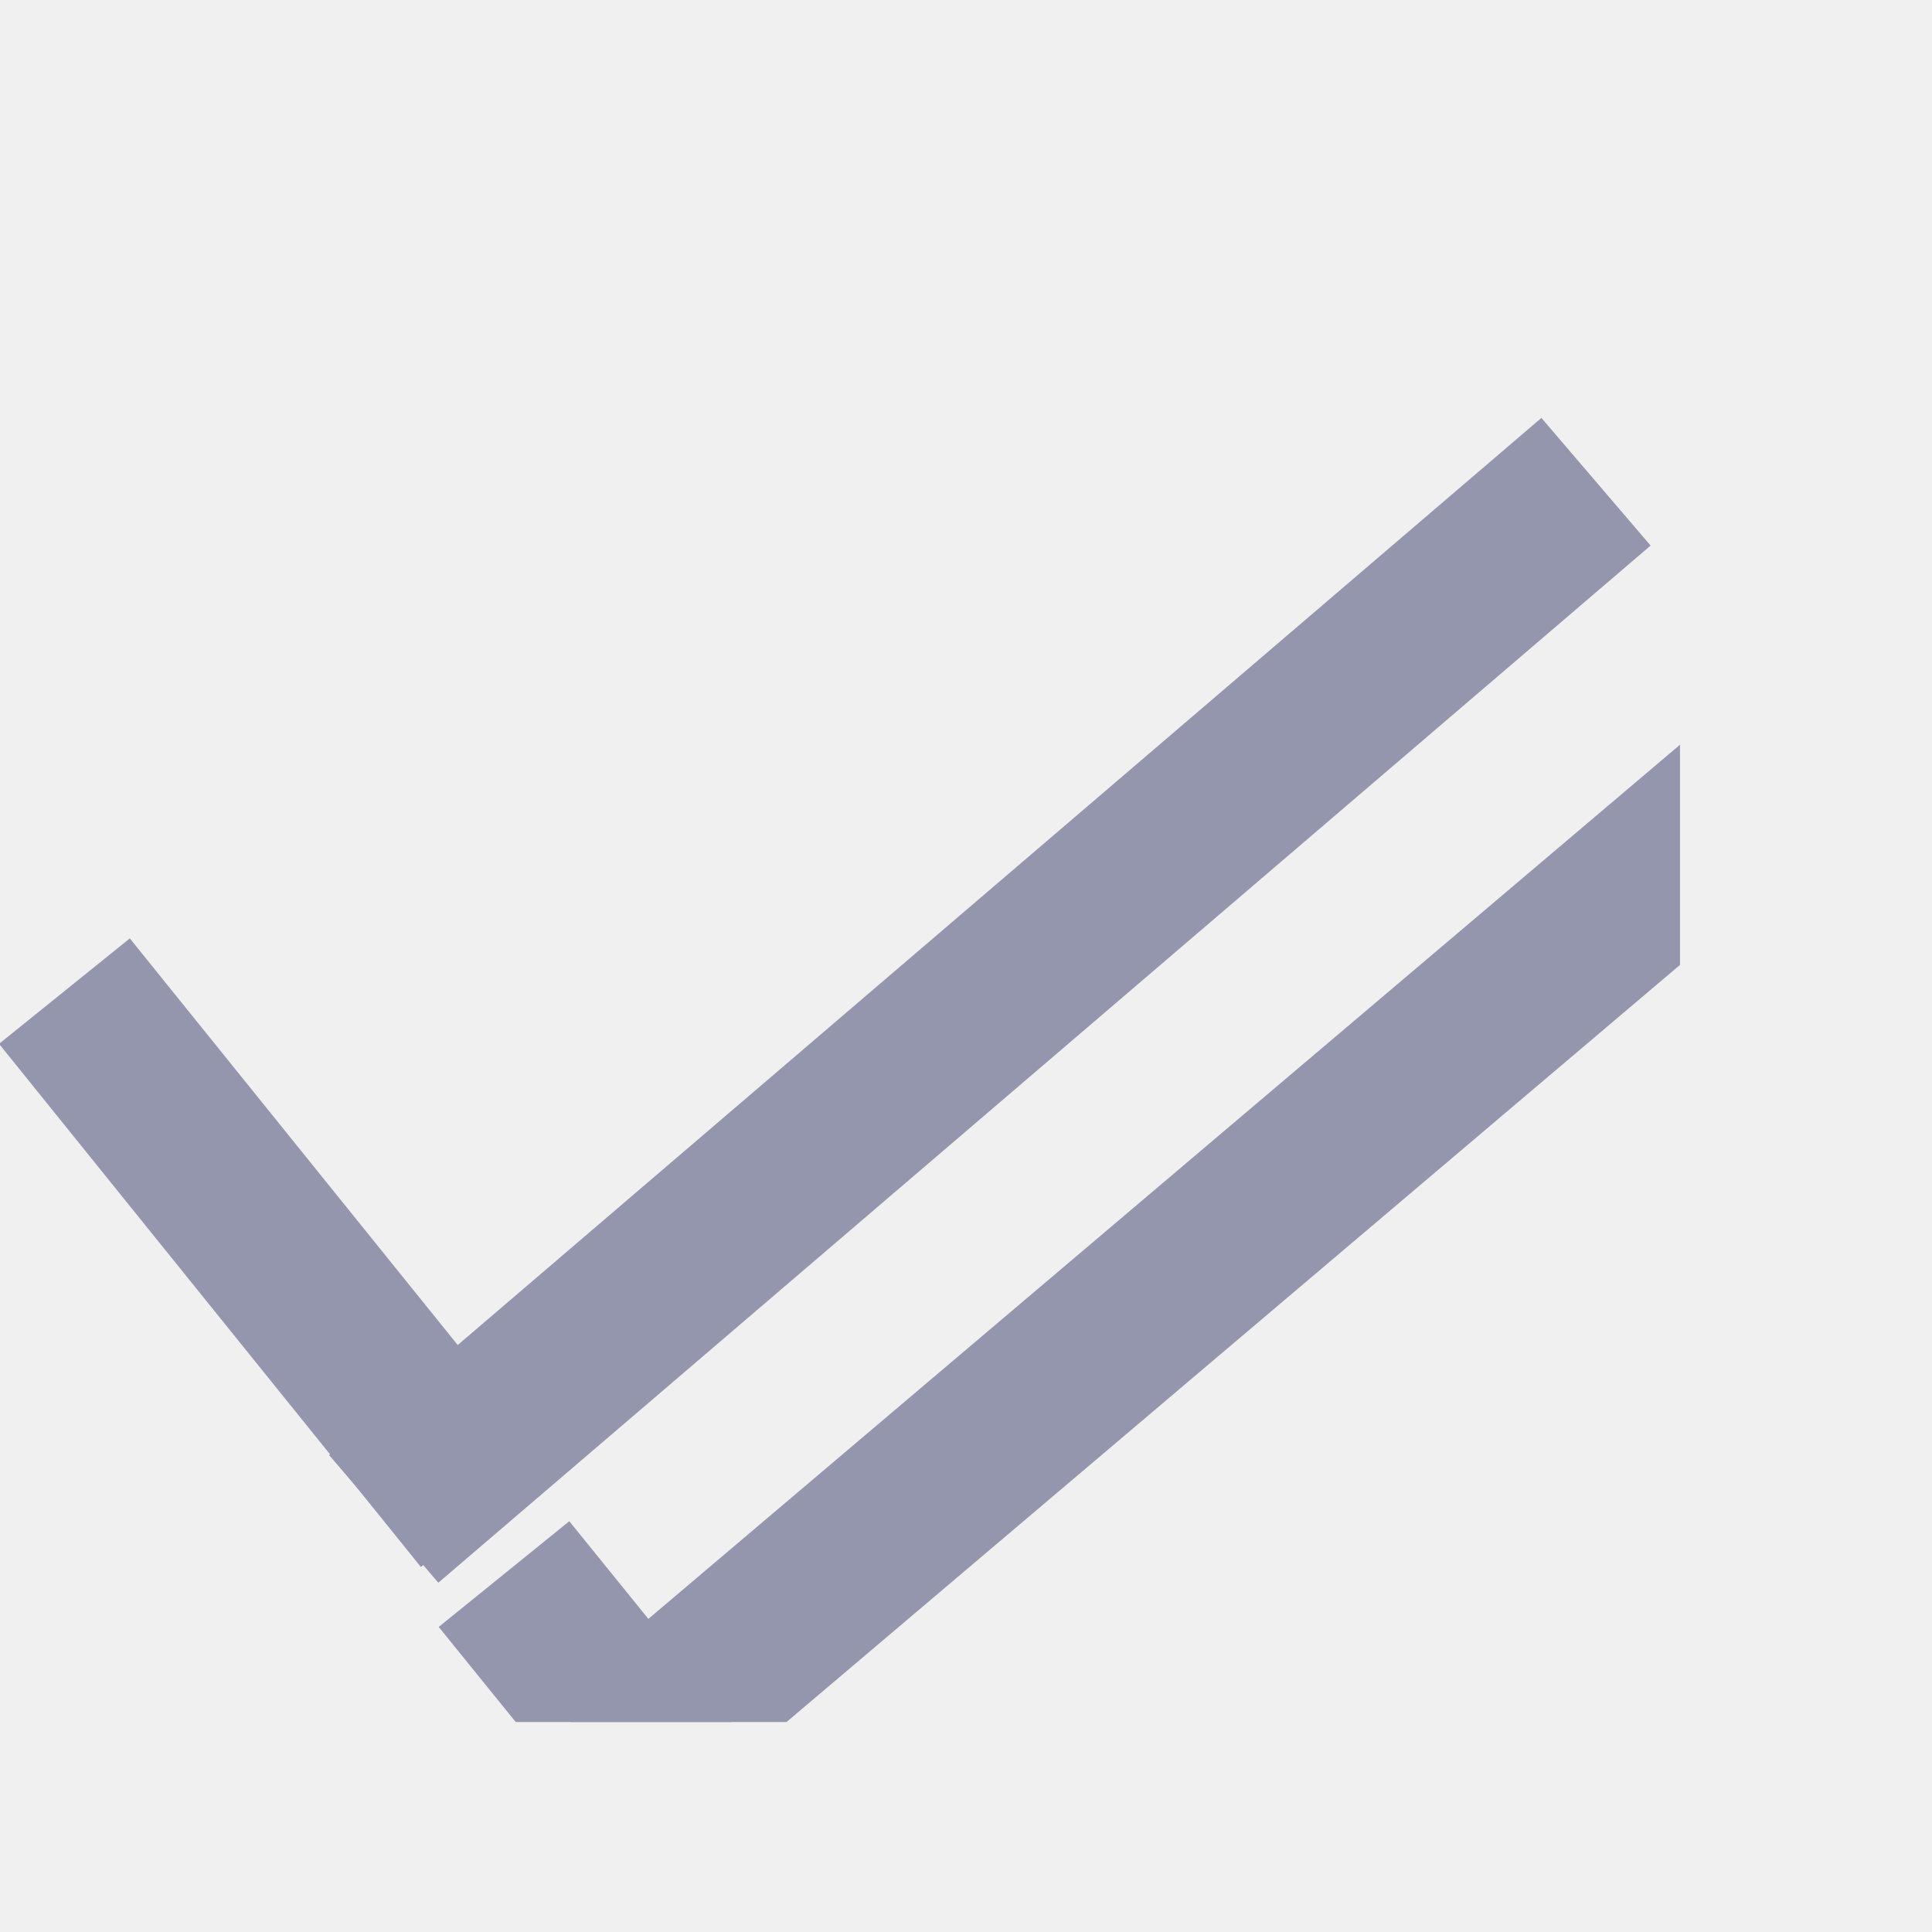
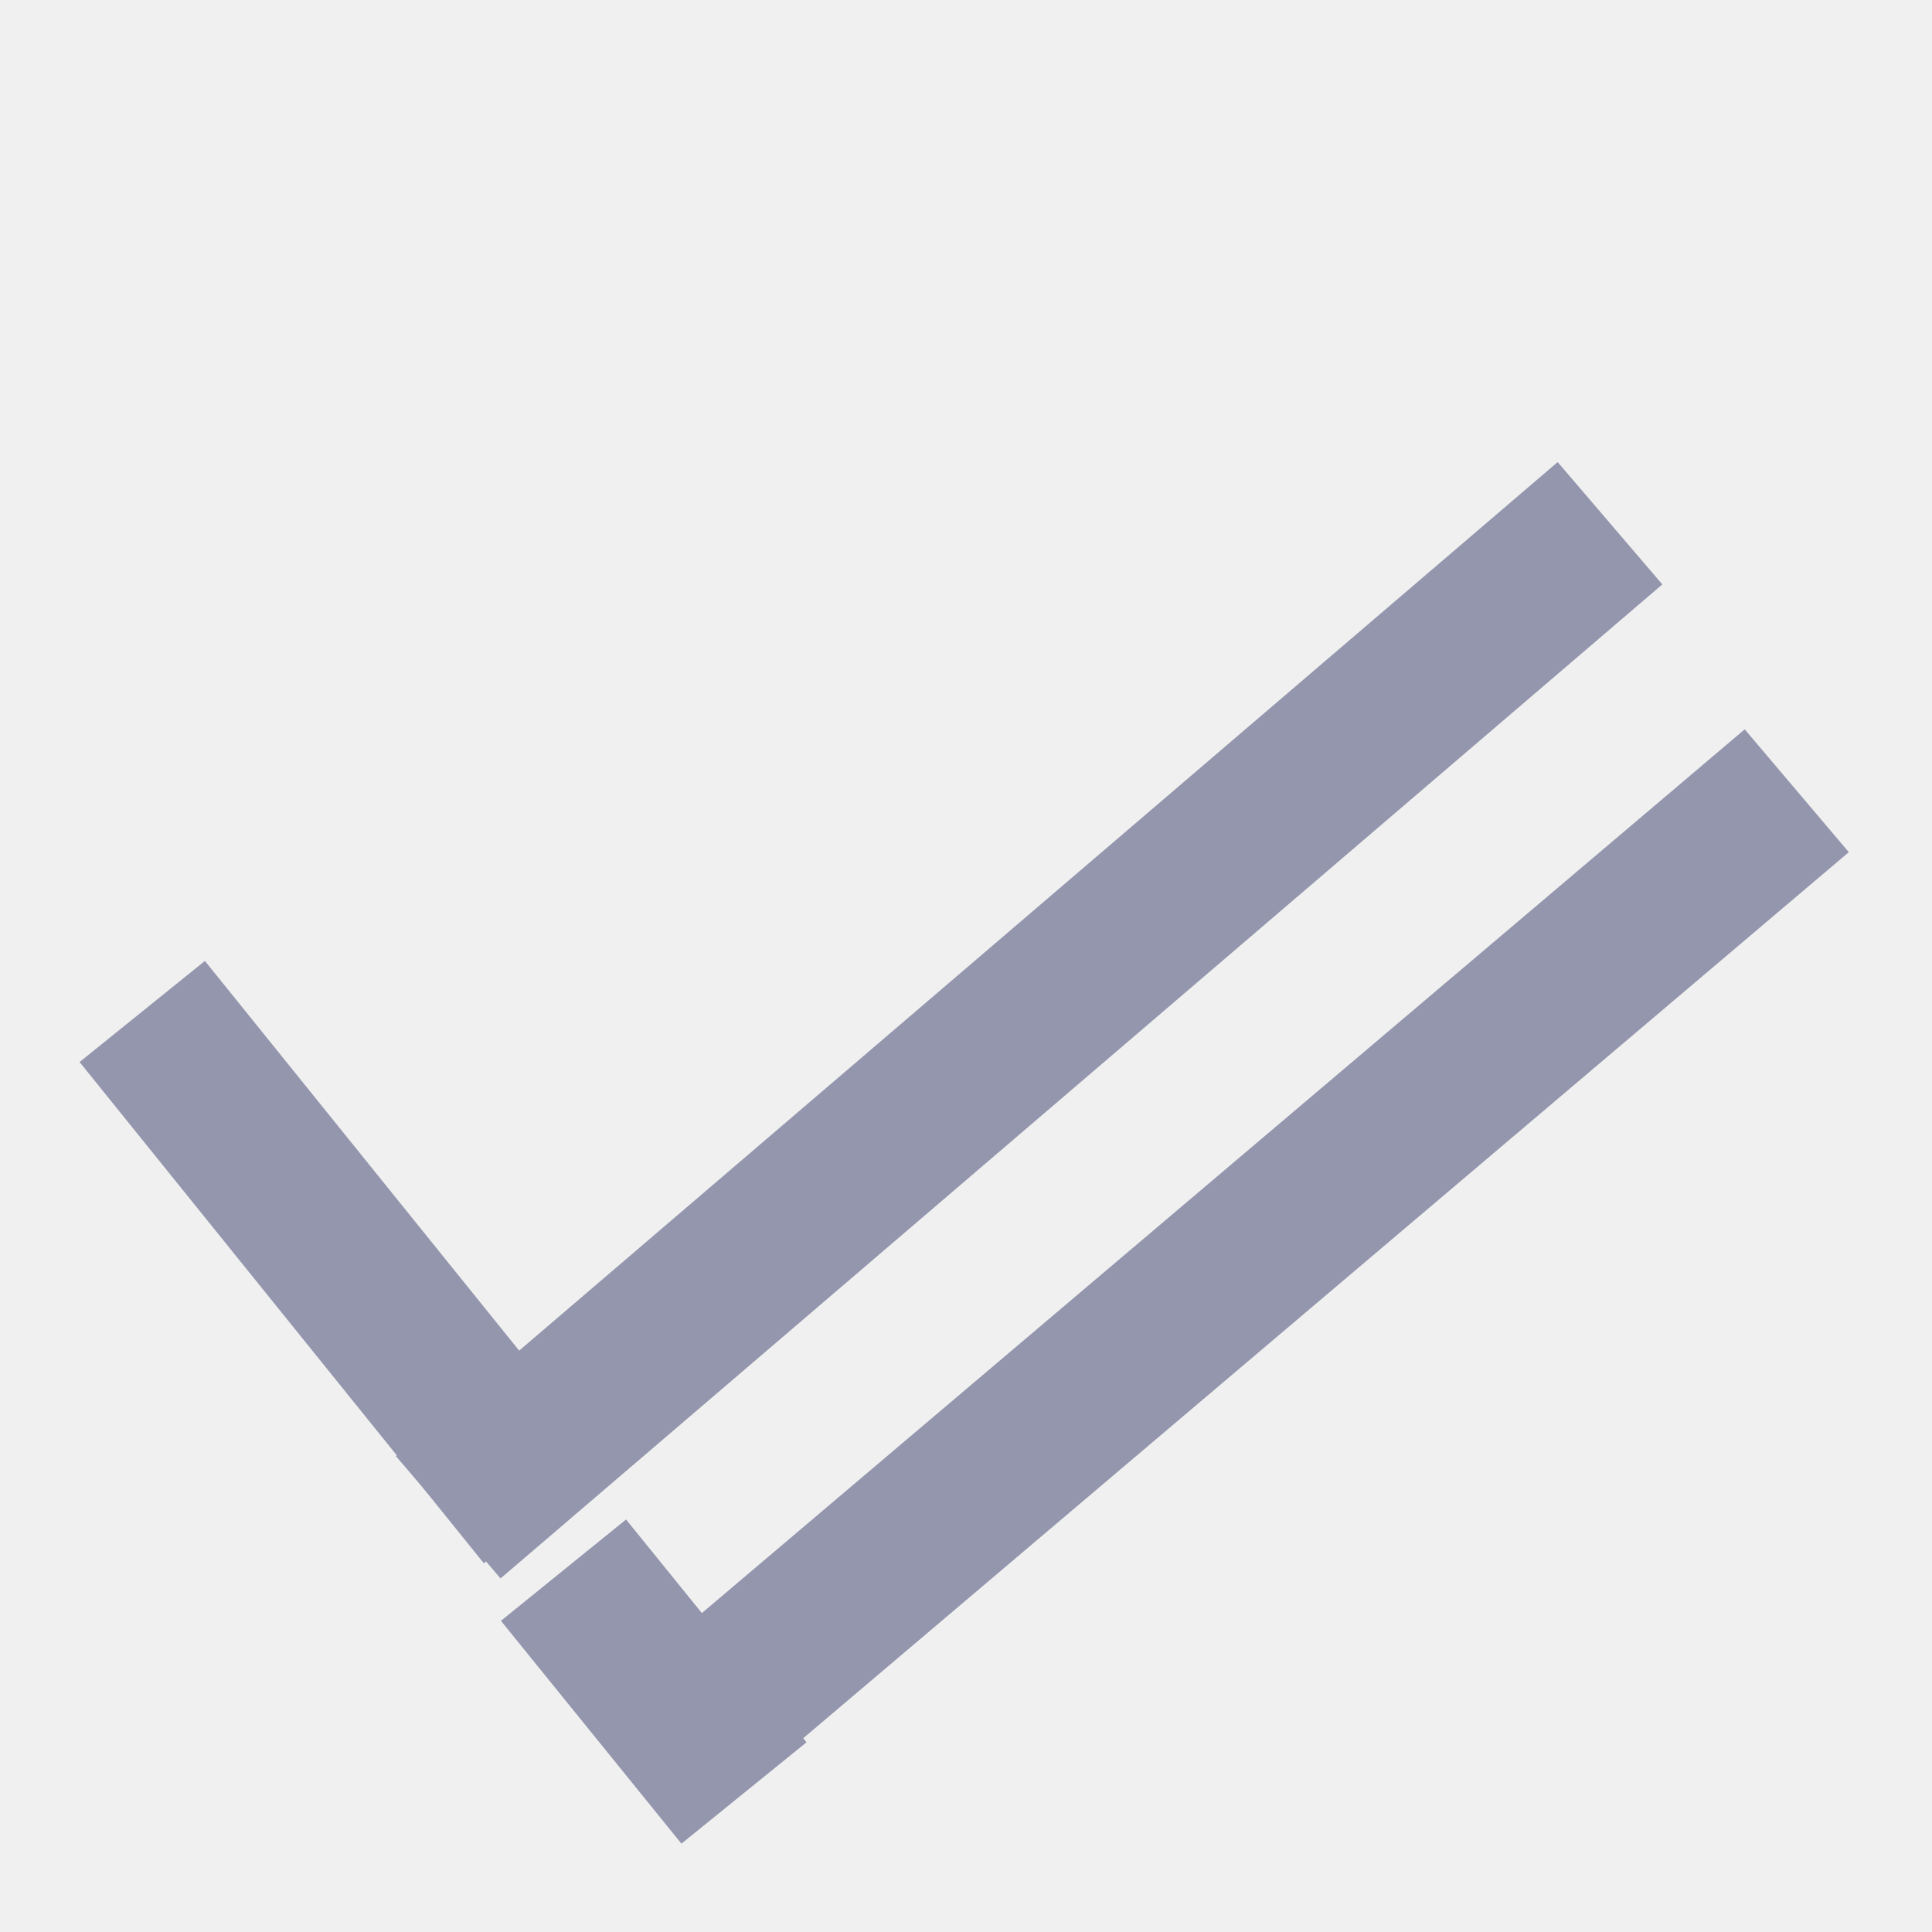
- <svg xmlns="http://www.w3.org/2000/svg" width="20" height="20" viewBox="0 0 23 22" fill="none">
-   <g clip-path="url(#clip0_1_2)">
-     <path d="M7.222 20.504L21.32 8.558" stroke="#9396AD" stroke-width="2" />
-     <path d="M8.242 21.008L6 18.239" stroke="#9396AD" stroke-width="2" />
-     <path d="M4.568 17.582L19 5.235" stroke="#9396AD" stroke-width="2" />
-     <line x1="5.789" y1="17.527" x2="0.767" y2="11.299" stroke="#9396AD" stroke-width="2" />
-   </g>
-   <defs>
-     <clipPath id="clip0_1_2">
-       <rect width="20" height="20" fill="white" />
-     </clipPath>
-   </defs>
+ <svg xmlns="http://www.w3.org/2000/svg" width="20" height="20" viewBox="0 0 24 23" fill="none">
+   <path d="M8.222 21.27L22.32 9.323" stroke="#9396AD" stroke-width="2" />
+   <path d="M9.242 21.773L7 19.005" stroke="#9396AD" stroke-width="2" />
+   <path d="M5.568 18.348L20 6" stroke="#9396AD" stroke-width="2" />
+   <line x1="6.789" y1="18.292" x2="1.767" y2="12.065" stroke="#9396AD" stroke-width="2" />
</svg>
